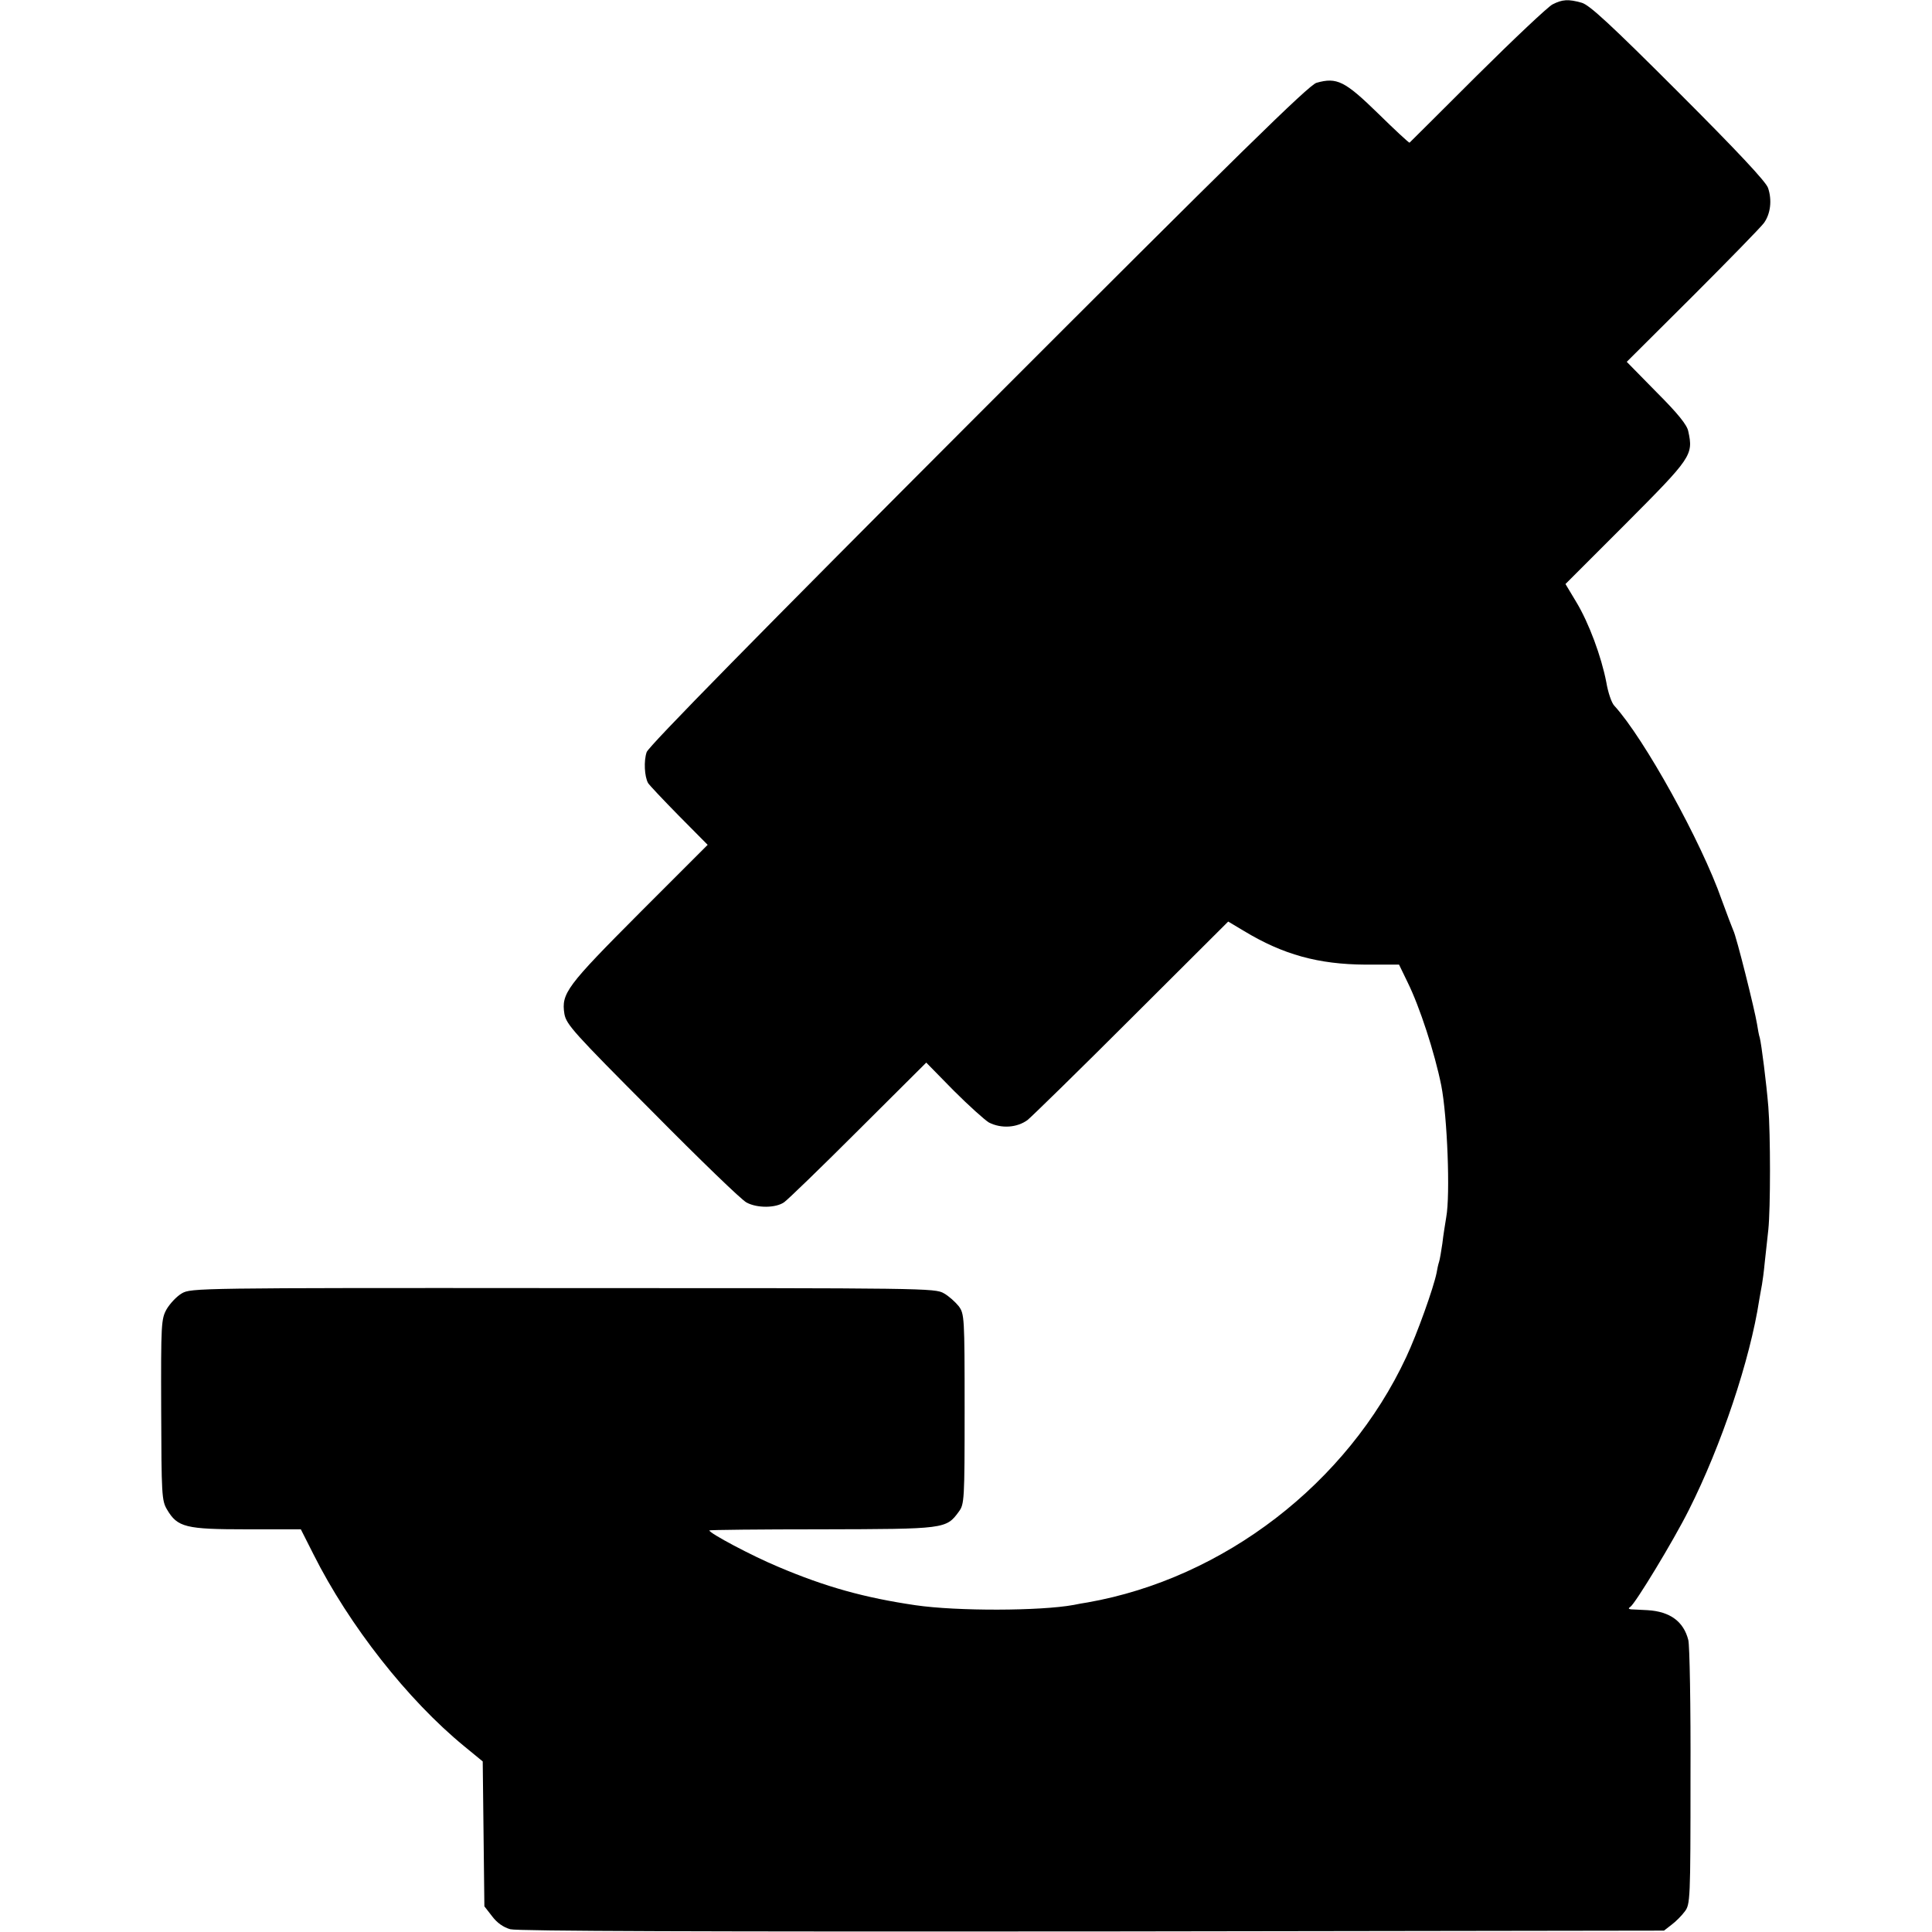
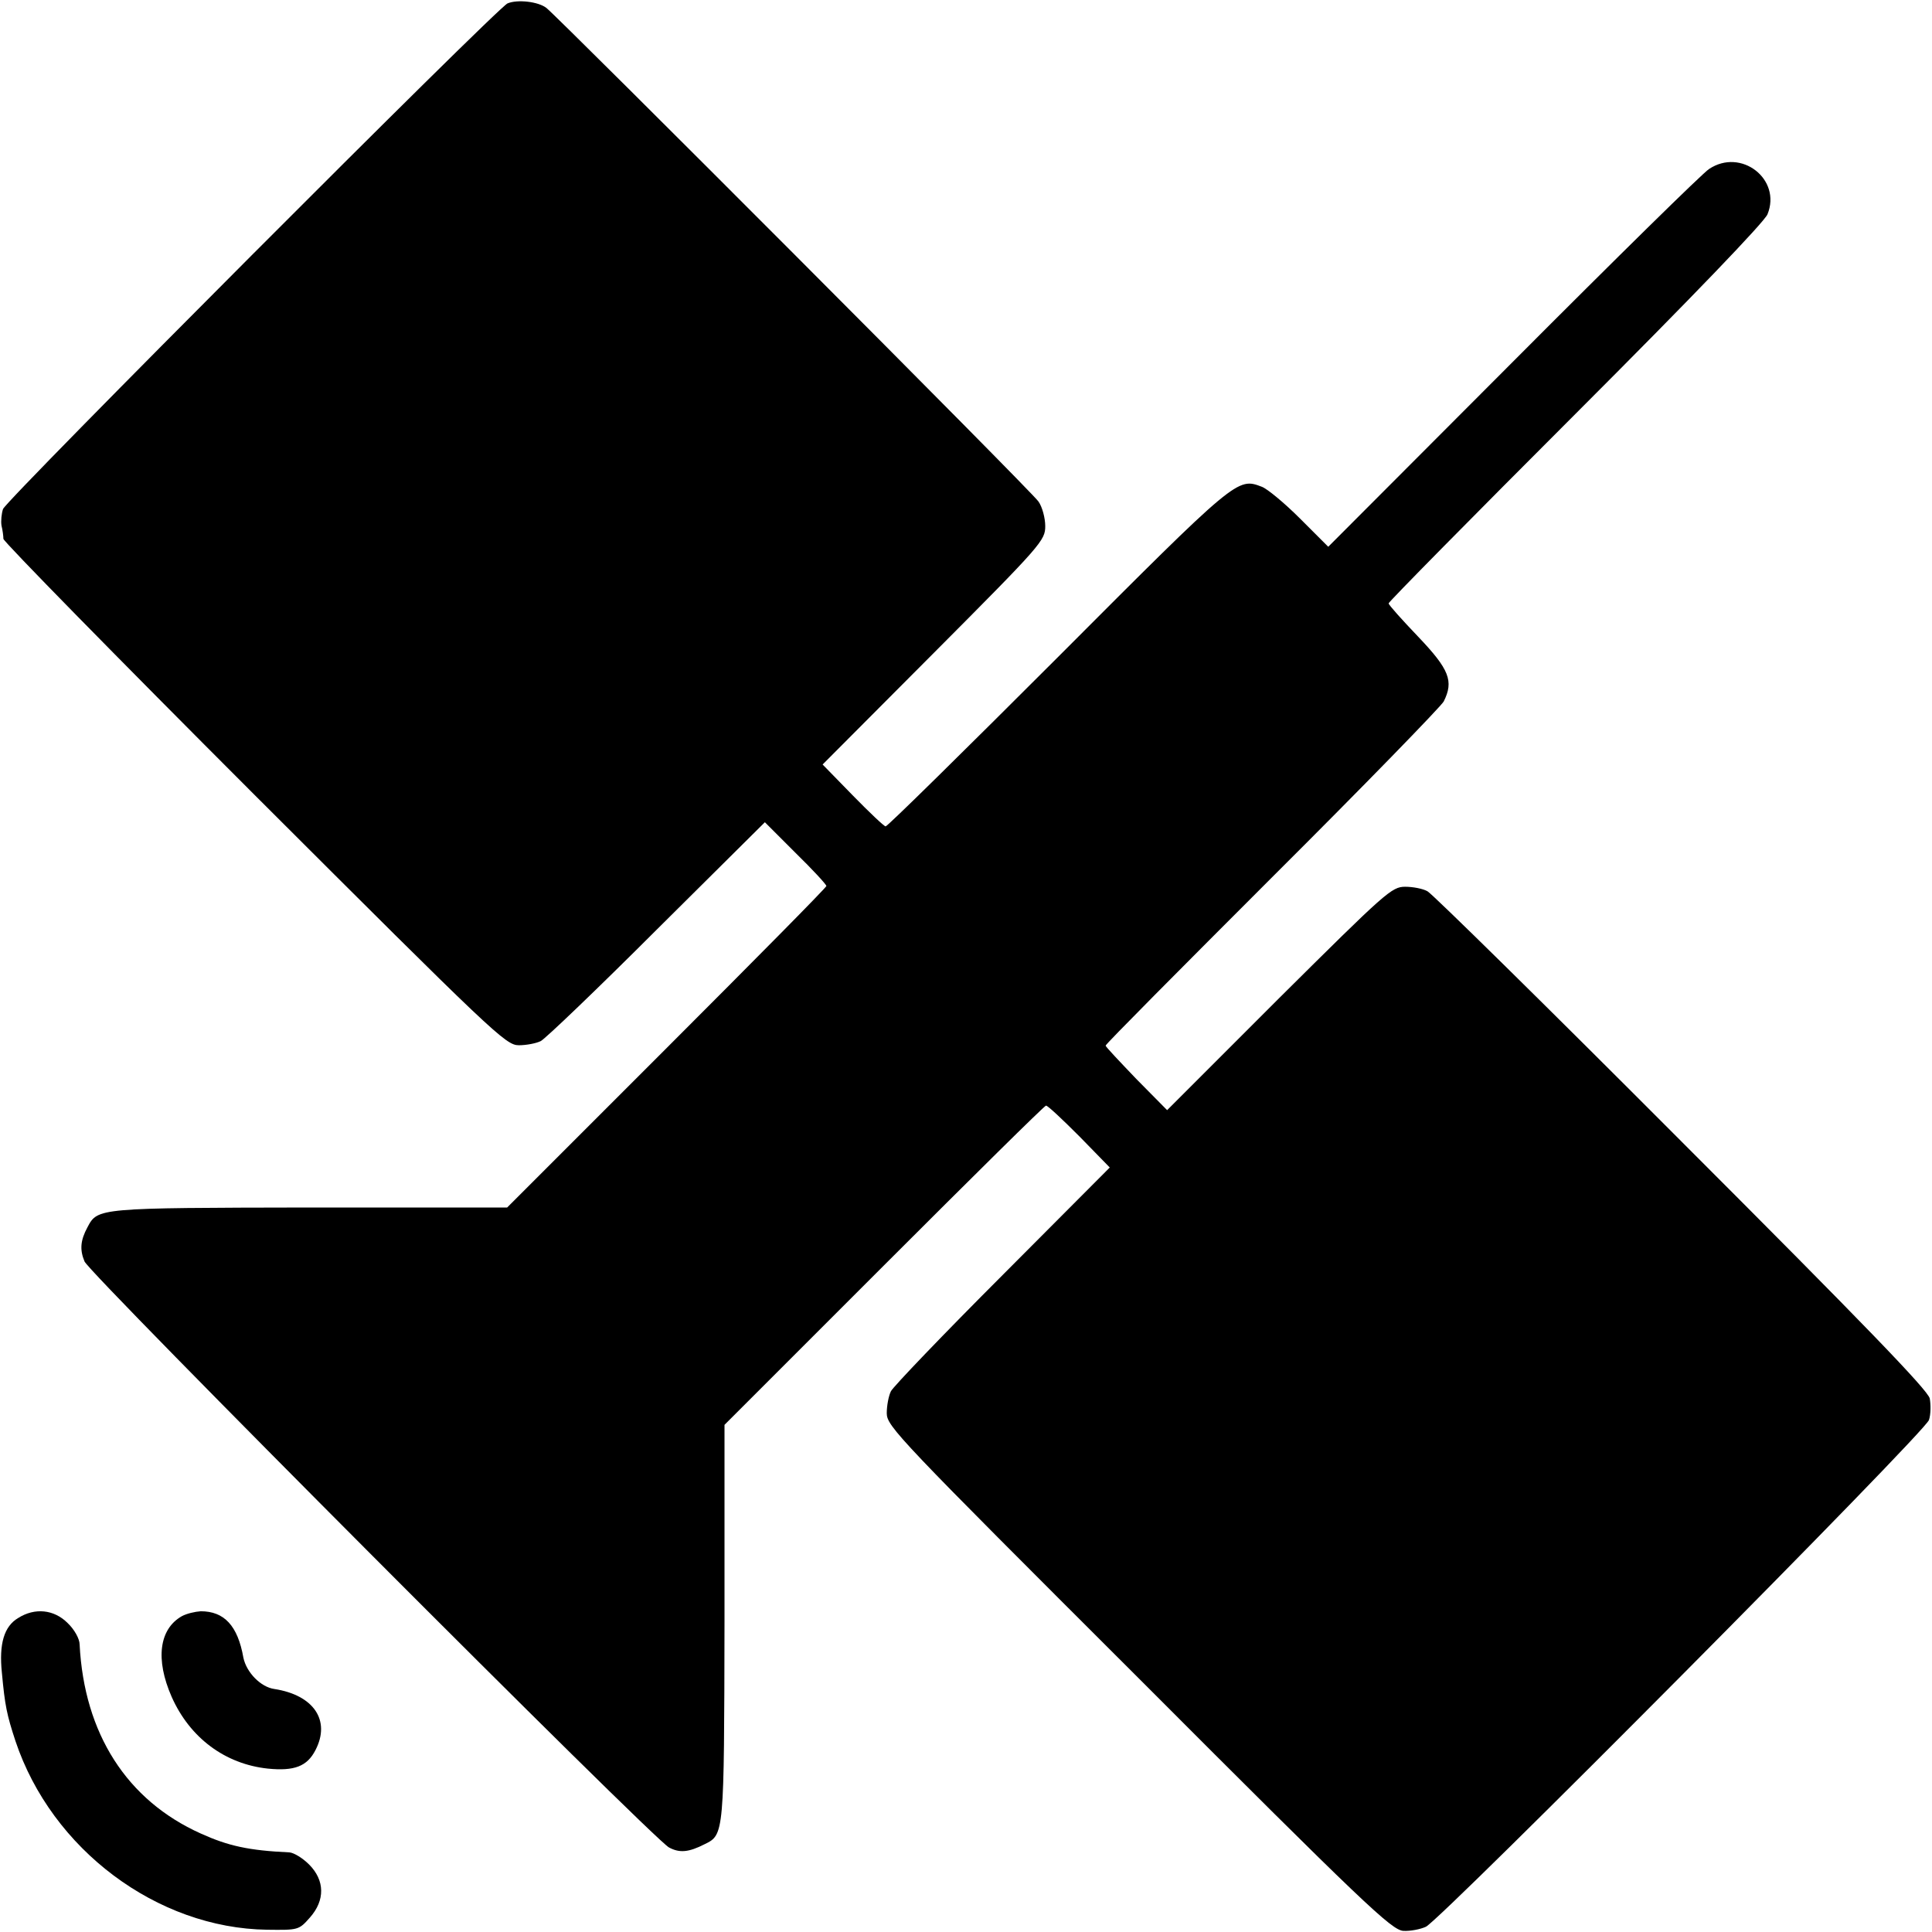
- <svg xmlns="http://www.w3.org/2000/svg" version="1.0" width="700pt" height="700pt" viewBox="0 0 700 700" preserveAspectRatio="xMidYMid meet">
-   <g transform="translate(0,700) scale(0.1,-0.1)" fill="#000000" stroke="none">
-     <path d="M5625 6984 c-16 -8 -139 -124 -273 -257 -133 -133 -244 -243 -245 -244 -2 -1 -53 46 -114 106 -120 117 -149 132 -223 111 -28 -8 -285 -260 -1226 -1202 -790 -791 -1195 -1203 -1201 -1223 -11 -32 -8 -88 5 -112 5 -8 55 -61 112 -119 l104 -105 -247 -247 c-264 -265 -284 -291 -272 -366 7 -38 34 -68 319 -354 171 -173 324 -321 341 -329 39 -21 106 -20 136 1 13 9 134 126 269 261 l246 245 99 -101 c55 -55 113 -107 128 -116 45 -23 102 -19 140 9 17 14 188 181 379 372 l348 347 57 -34 c142 -86 270 -121 440 -122 l122 0 31 -64 c44 -89 98 -255 122 -374 22 -112 33 -396 18 -477 -4 -25 -11 -67 -14 -95 -4 -27 -9 -58 -12 -67 -3 -9 -7 -27 -9 -40 -11 -54 -70 -220 -110 -305 -213 -457 -661 -802 -1155 -889 -14 -2 -36 -6 -50 -9 -120 -22 -423 -23 -573 -1 -184 27 -325 66 -497 139 -96 40 -250 122 -250 132 0 2 183 4 407 4 447 1 451 1 497 64 20 27 21 41 21 372 0 334 -1 344 -21 372 -12 15 -36 37 -54 47 -32 19 -69 19 -1380 19 -1325 1 -1348 0 -1381 -19 -19 -11 -43 -37 -55 -57 -20 -36 -21 -51 -20 -365 1 -308 2 -329 21 -361 38 -65 68 -72 289 -72 l196 0 46 -91 c129 -257 341 -527 546 -695 l67 -55 3 -262 3 -263 28 -36 c18 -24 41 -40 66 -47 26 -7 701 -9 2109 -8 l2071 3 27 21 c15 11 37 33 48 48 20 26 21 40 21 489 1 254 -3 477 -8 495 -17 67 -66 103 -147 108 -25 1 -52 3 -60 3 -10 1 -11 4 -3 9 18 12 156 239 212 351 118 234 222 545 255 761 3 19 8 44 10 56 2 11 7 47 10 80 4 32 9 86 13 119 8 76 8 346 0 445 -7 85 -25 227 -31 250 -3 8 -7 31 -10 50 -8 50 -75 319 -86 339 -4 9 -23 59 -42 111 -73 209 -281 585 -389 703 -10 10 -23 49 -29 85 -18 93 -63 215 -109 291 l-39 65 218 218 c238 239 246 249 227 335 -4 23 -38 65 -115 142 l-108 110 239 238 c131 131 247 250 258 265 24 33 30 83 15 127 -7 22 -111 133 -325 347 -246 246 -322 316 -350 324 -49 14 -71 12 -106 -6z" />
+ <svg xmlns="http://www.w3.org/2000/svg" version="1.0" width="512pt" height="512pt" viewBox="0 0 512 512" preserveAspectRatio="xMidYMid meet">
+   <g transform="translate(0,512) scale(0.1,-0.1)" fill="#000000" stroke="none">
+     <path d="M1345 5111 c-29 -13 -1327 -1314 -1337 -1340 -4 -12 -6 -32 -4 -44 3 -12 5 -28 5 -35 1 -8 300 -313 665 -678 635 -634 666 -664 701 -664 20 0 46 5 58 11 12 6 151 139 308 296 l286 284 81 -81 c45 -44 82 -84 82 -88 0 -4 -191 -197 -423 -429 l-423 -423 -523 0 c-562 -1 -562 -1 -589 -52 -19 -35 -21 -60 -8 -91 13 -33 1508 -1532 1549 -1553 28 -15 52 -13 95 9 51 25 51 26 52 588 l0 523 423 423 c232 232 425 423 429 423 5 0 44 -37 89 -82 l80 -82 -284 -285 c-157 -157 -290 -296 -296 -308 -6 -12 -11 -38 -11 -58 0 -35 29 -65 668 -703 598 -599 670 -667 701 -669 18 -1 45 4 60 11 46 25 1325 1312 1333 1343 5 15 5 41 2 57 -5 22 -175 198 -658 681 -358 359 -661 657 -673 663 -12 7 -39 12 -59 12 -36 0 -51 -14 -335 -296 l-296 -296 -82 83 c-44 46 -81 85 -81 88 0 4 199 204 441 446 243 242 447 452 455 466 27 54 15 85 -68 172 -43 45 -78 84 -78 88 0 4 223 230 495 502 313 313 500 508 509 529 38 93 -70 177 -155 120 -15 -9 -248 -238 -518 -509 l-491 -492 -75 75 c-41 41 -87 79 -101 84 -65 25 -66 24 -540 -451 -247 -247 -452 -449 -457 -449 -4 0 -43 37 -87 82 l-80 82 295 296 c287 288 295 298 295 336 0 21 -8 51 -18 65 -16 25 -1267 1278 -1304 1308 -22 17 -77 23 -103 12z" />
+     <path d="M48 832 c-37 -22 -51 -68 -43 -145 8 -87 13 -111 36 -181 96 -287 375 -496 667 -500 82 -1 84 -1 113 32 41 46 40 99 -2 141 -17 17 -40 31 -52 32 -108 5 -162 17 -235 50 -196 88 -309 265 -321 501 0 15 -14 40 -32 57 -36 36 -87 41 -131 13z" />
+     <path d="M482 837 c-60 -34 -71 -114 -27 -214 48 -108 141 -178 255 -190 70 -7 104 6 126 49 41 79 -5 146 -109 162 -36 5 -74 44 -82 83 -15 85 -51 123 -113 123 -15 -1 -37 -6 -50 -13z" />
  </g>
</svg>
